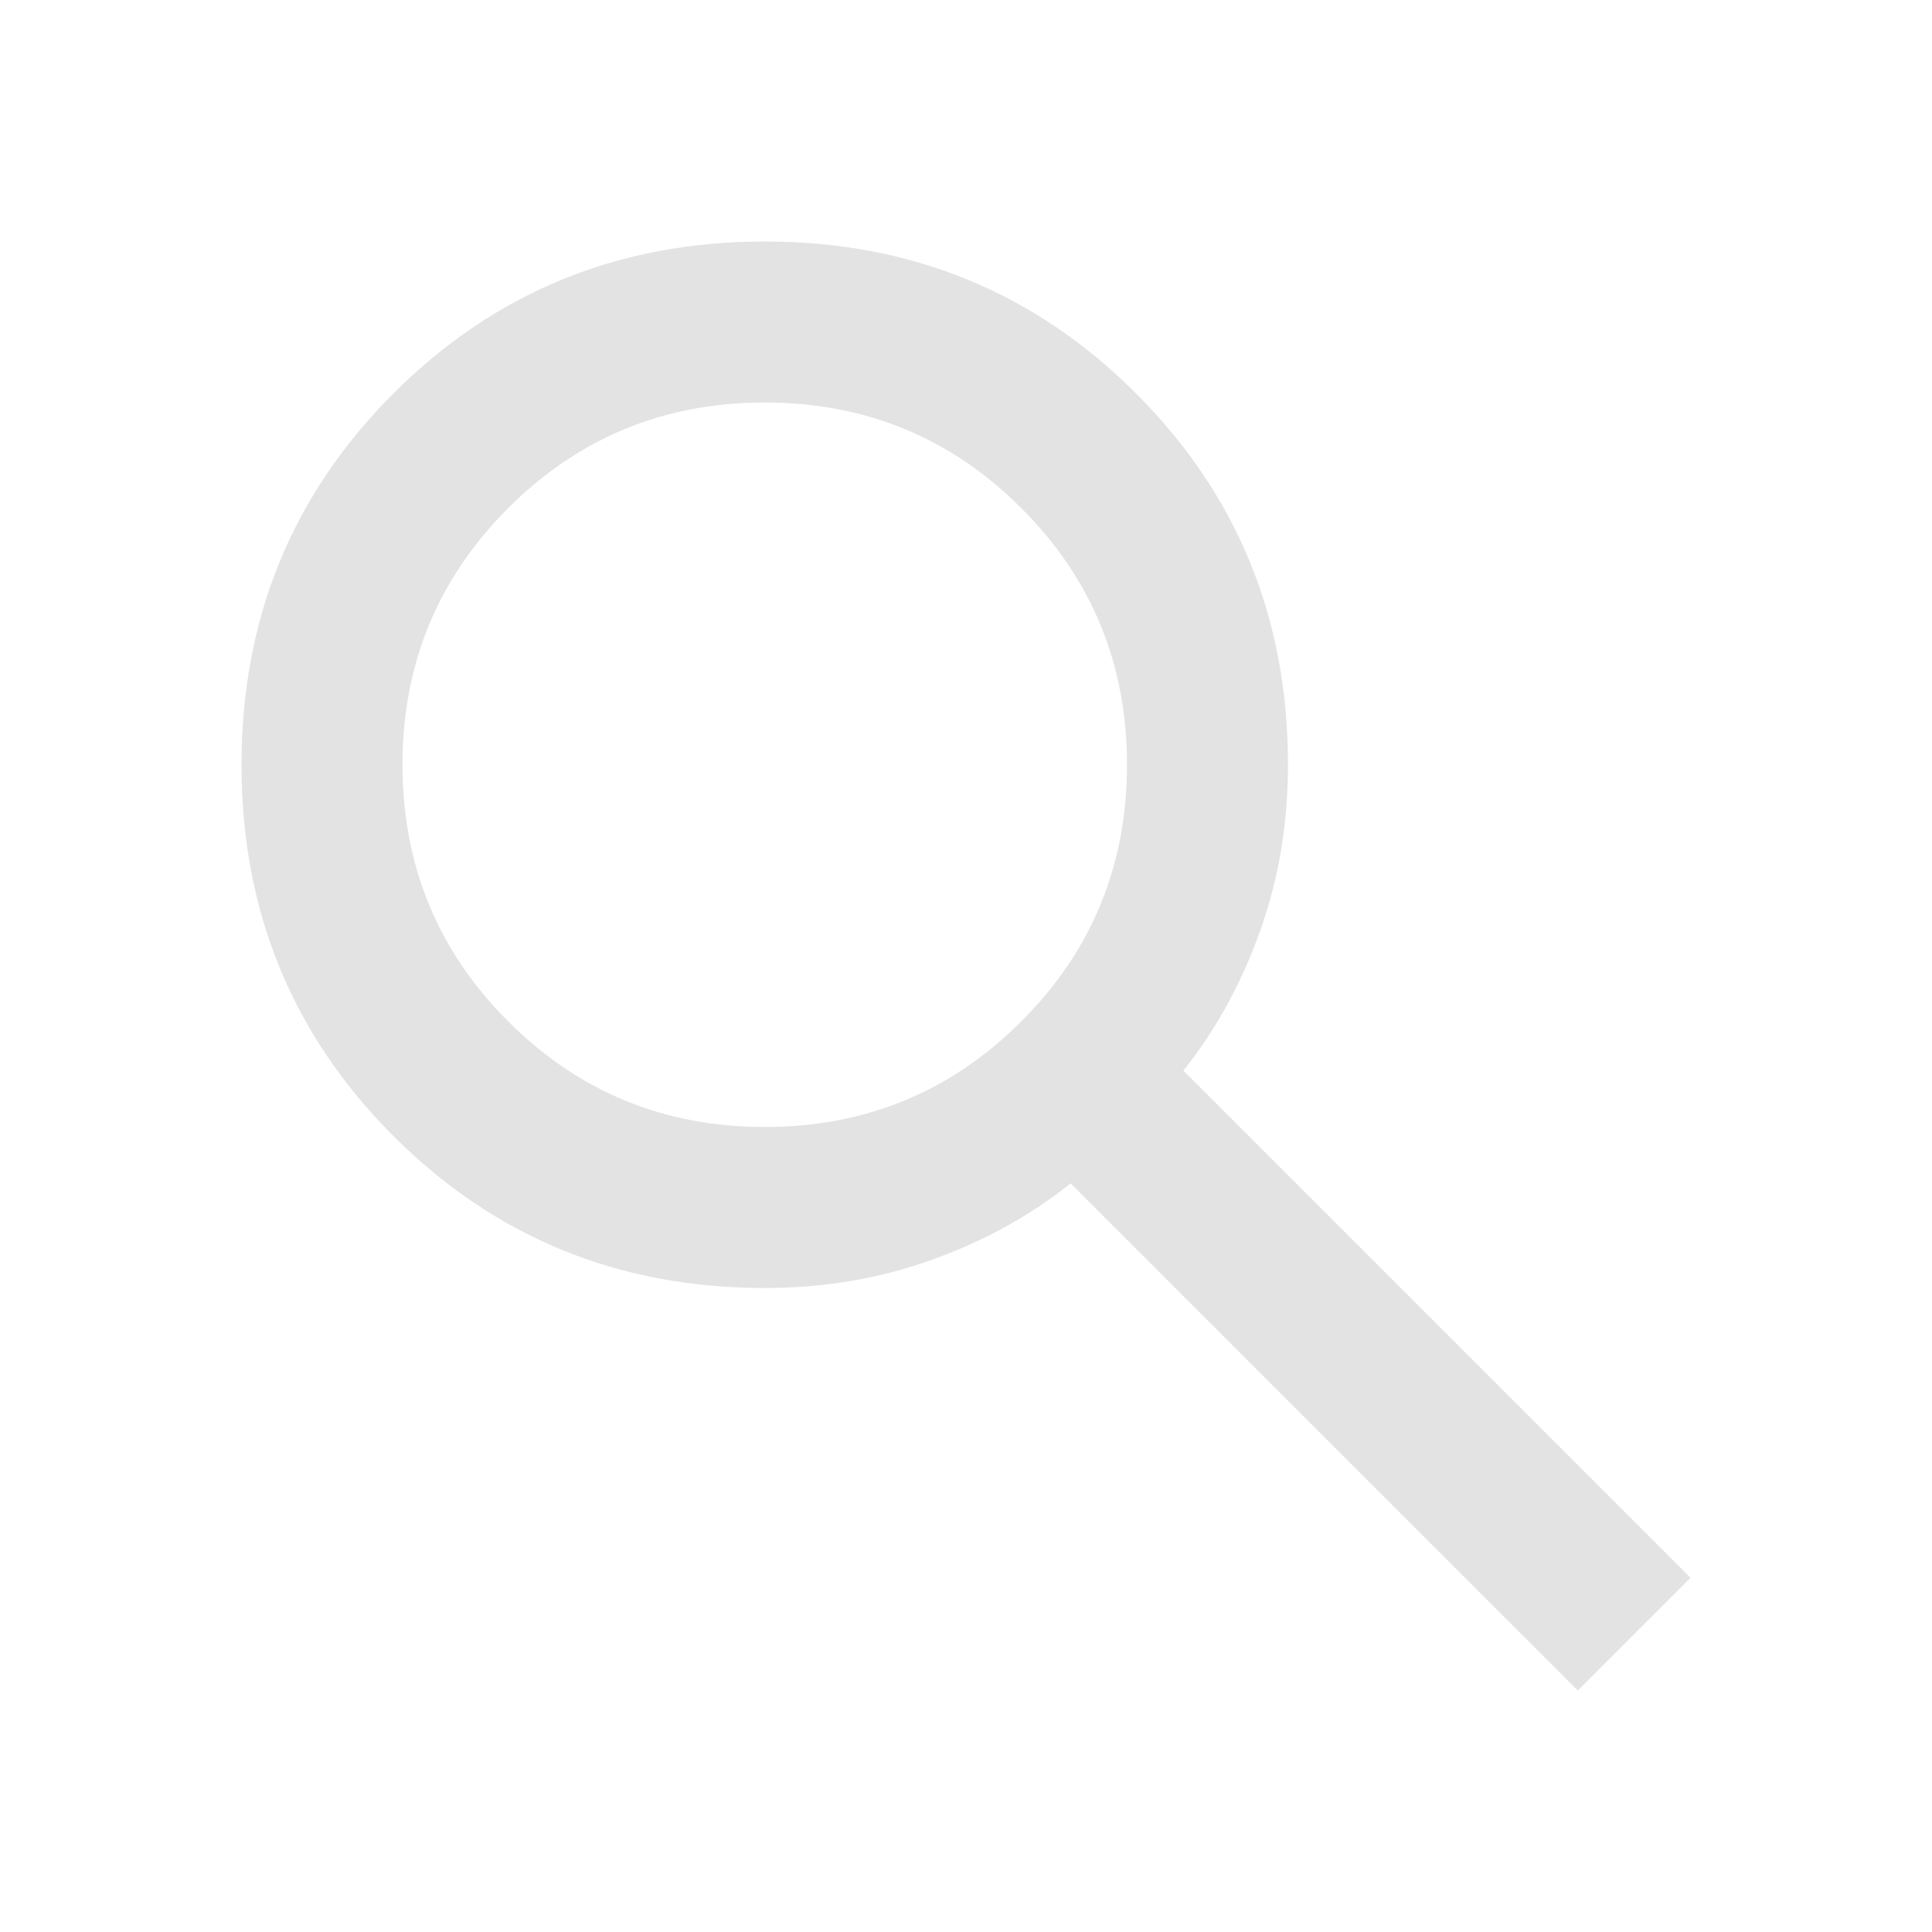
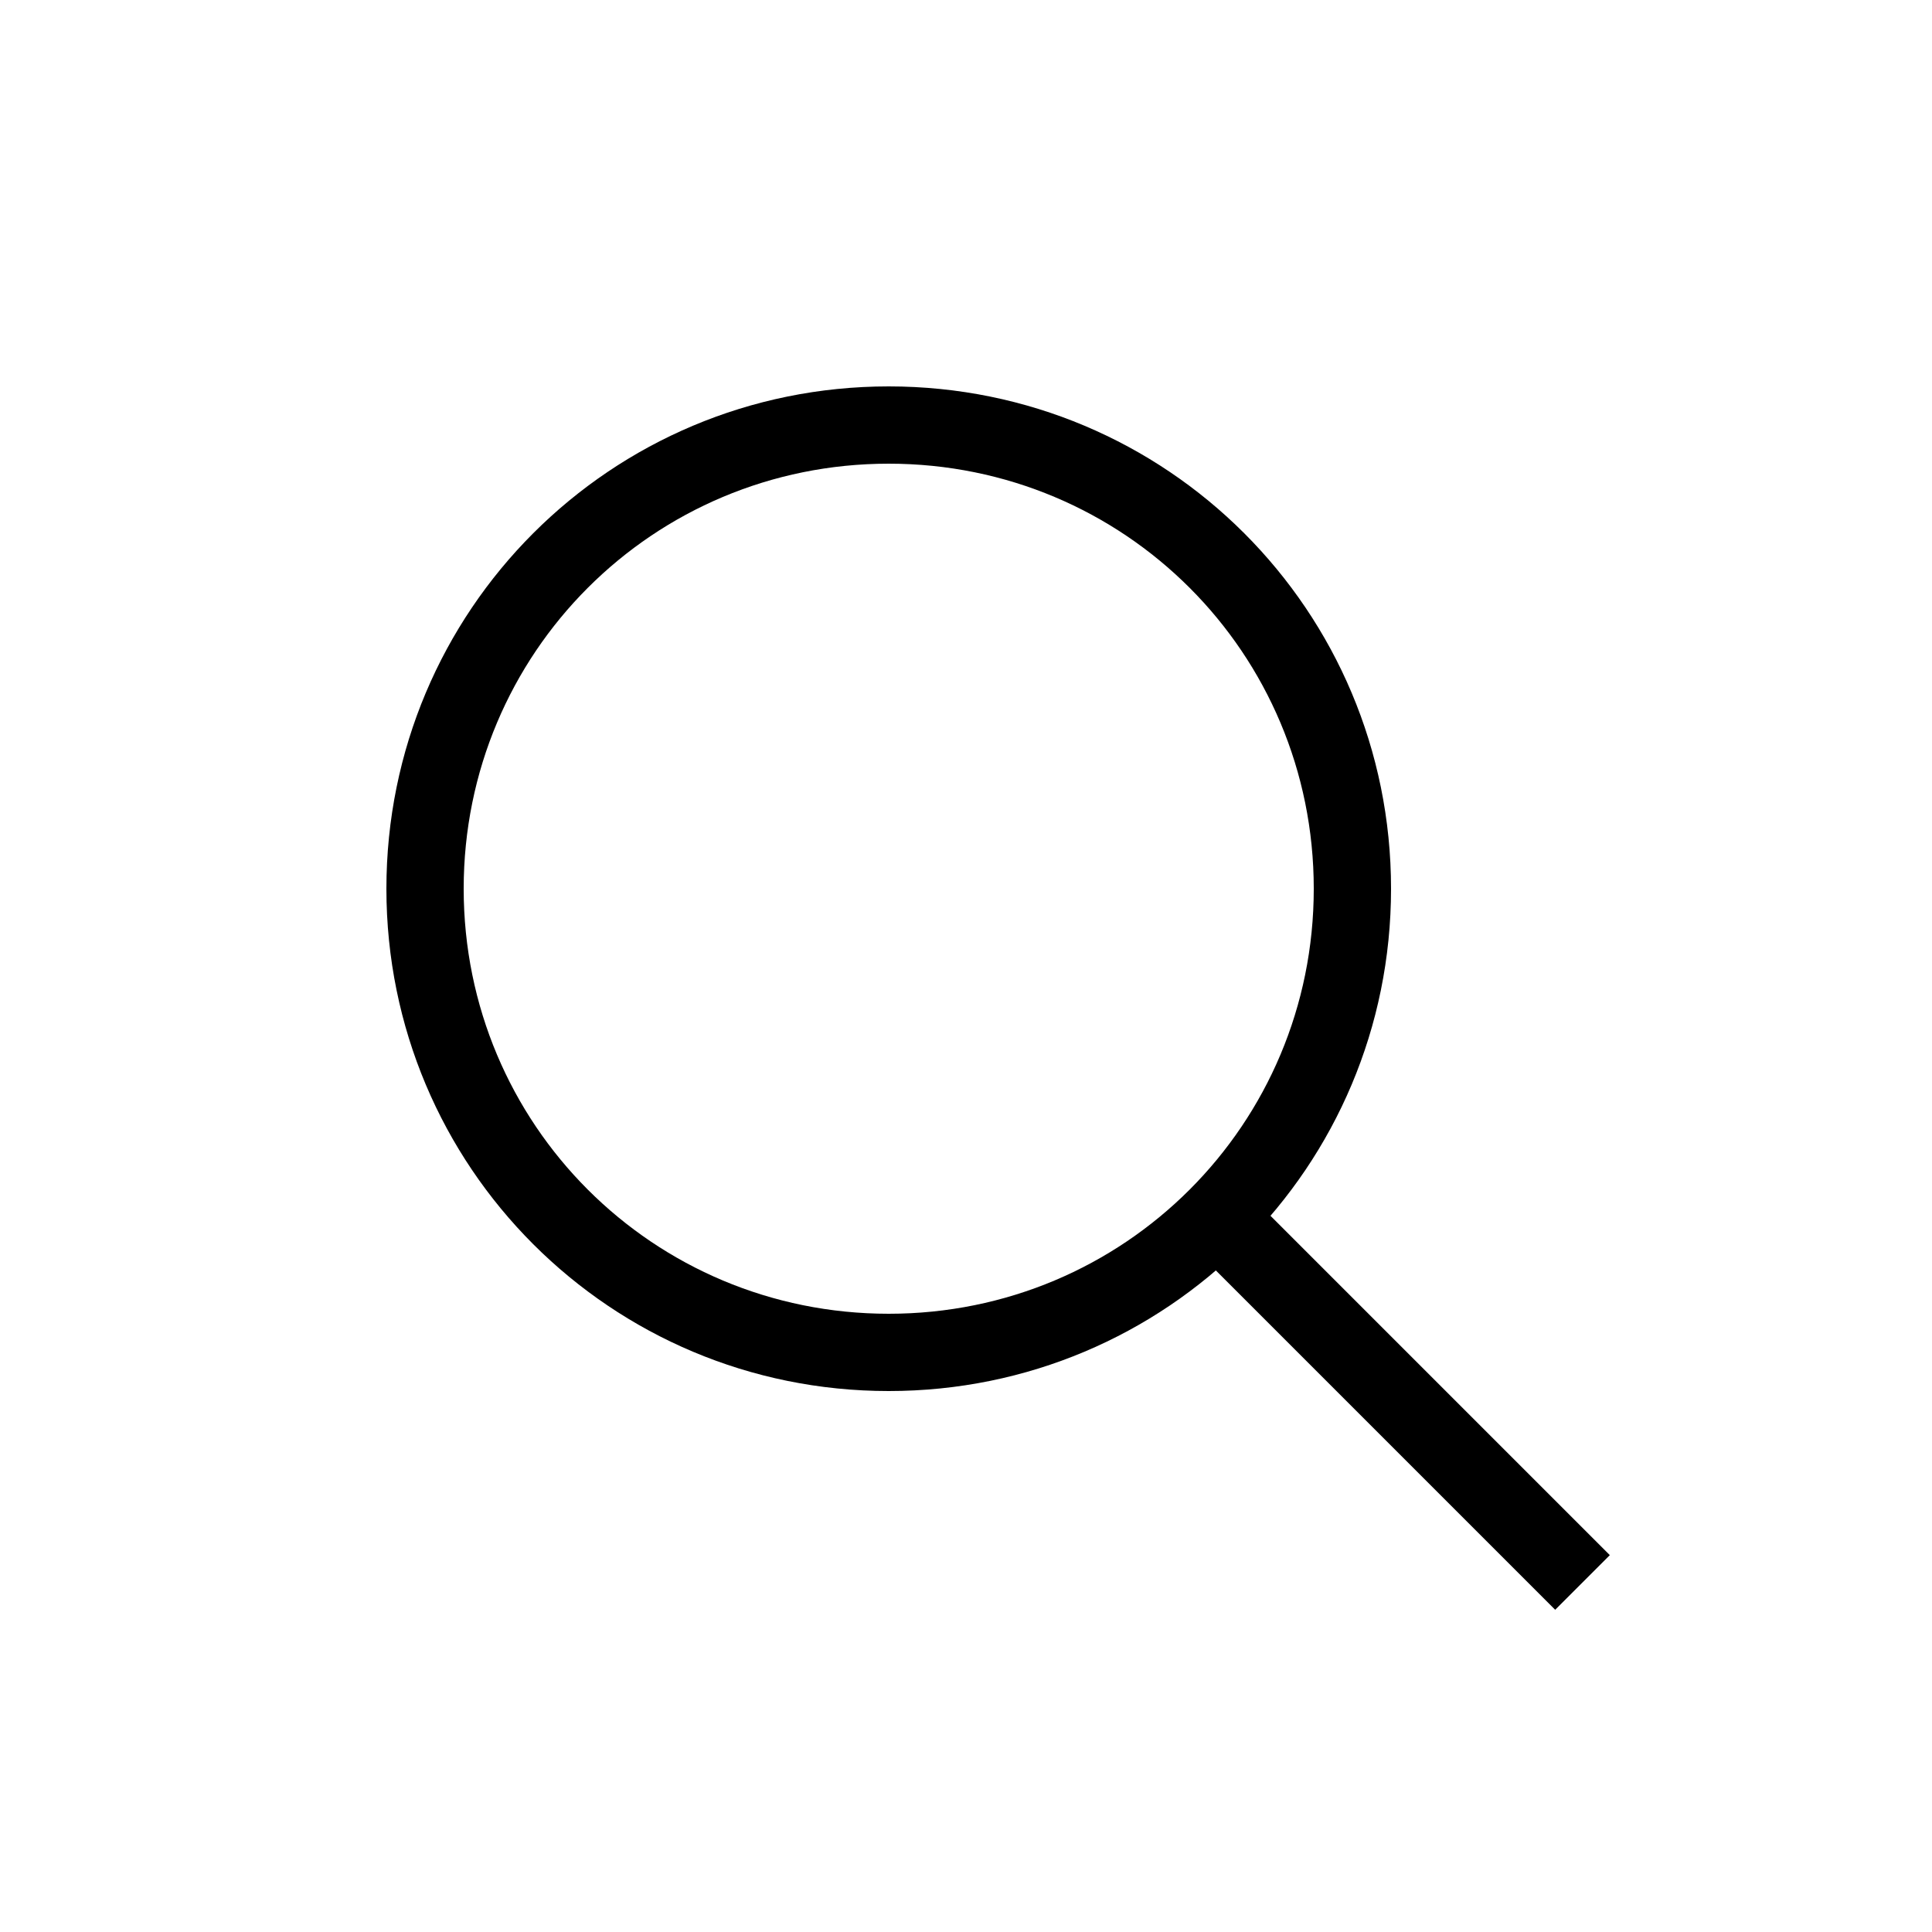
- <svg xmlns="http://www.w3.org/2000/svg" height="24px" viewBox="0 -960 960 960" width="24px" fill="#e3e3e3">
-   <path d="M784-120 532-372q-30 24-69 38t-83 14q-109 0-184.5-75.5T120-580q0-109 75.5-184.5T380-840q109 0 184.5 75.5T640-580q0 44-14 83t-38 69l252 252-56 56ZM380-400q75 0 127.5-52.5T560-580q0-75-52.5-127.5T380-760q-75 0-127.5 52.5T200-580q0 75 52.5 127.5T380-400Z" />
+ <svg xmlns="http://www.w3.org/2000/svg" fill="#000000" width="800px" height="800px" viewBox="0 0 50 50">
+   <path d="M23 36c-7.2 0-13-5.8-13-13s5.8-13 13-13 13 5.8 13 13-5.8 13-13 13zm0-24c-6.1 0-11 4.9-11 11s4.9 11 11 11 11-4.9 11-11-4.9-11-11-11z" />
+   <path d="M32.682 31.267l8.98 8.98-1.414 1.414-8.98-8.98z" />
</svg>
